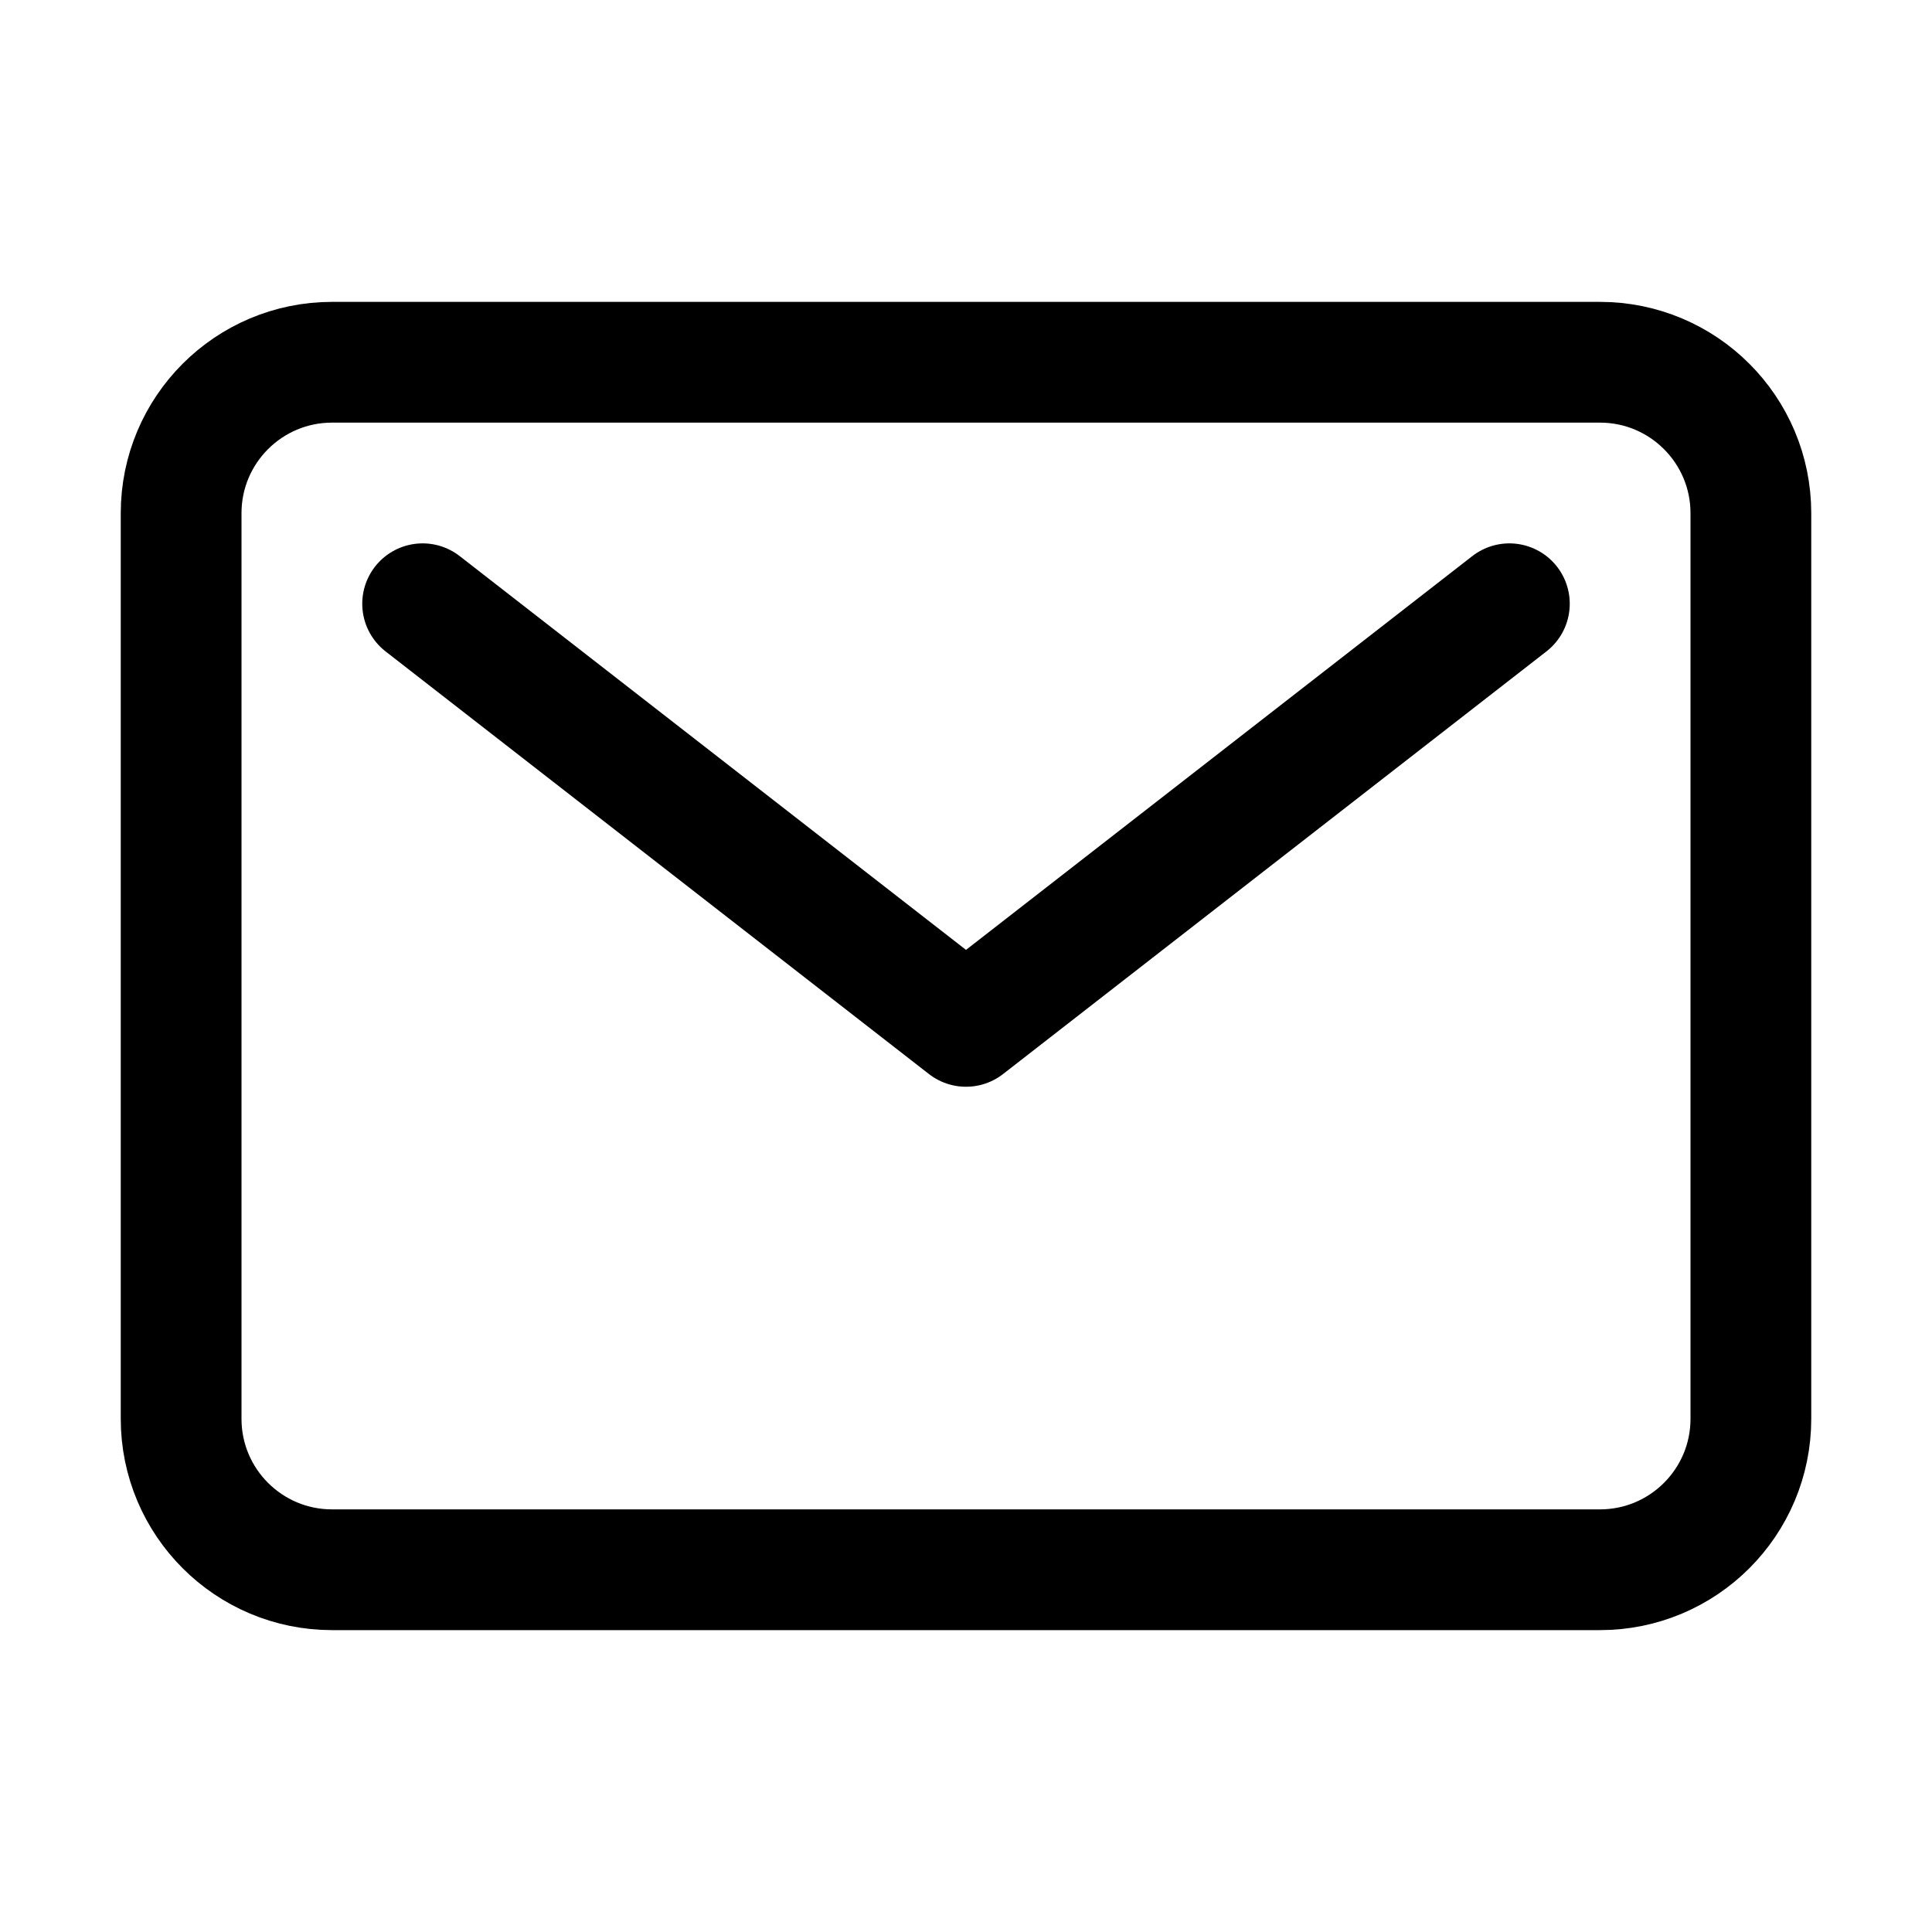
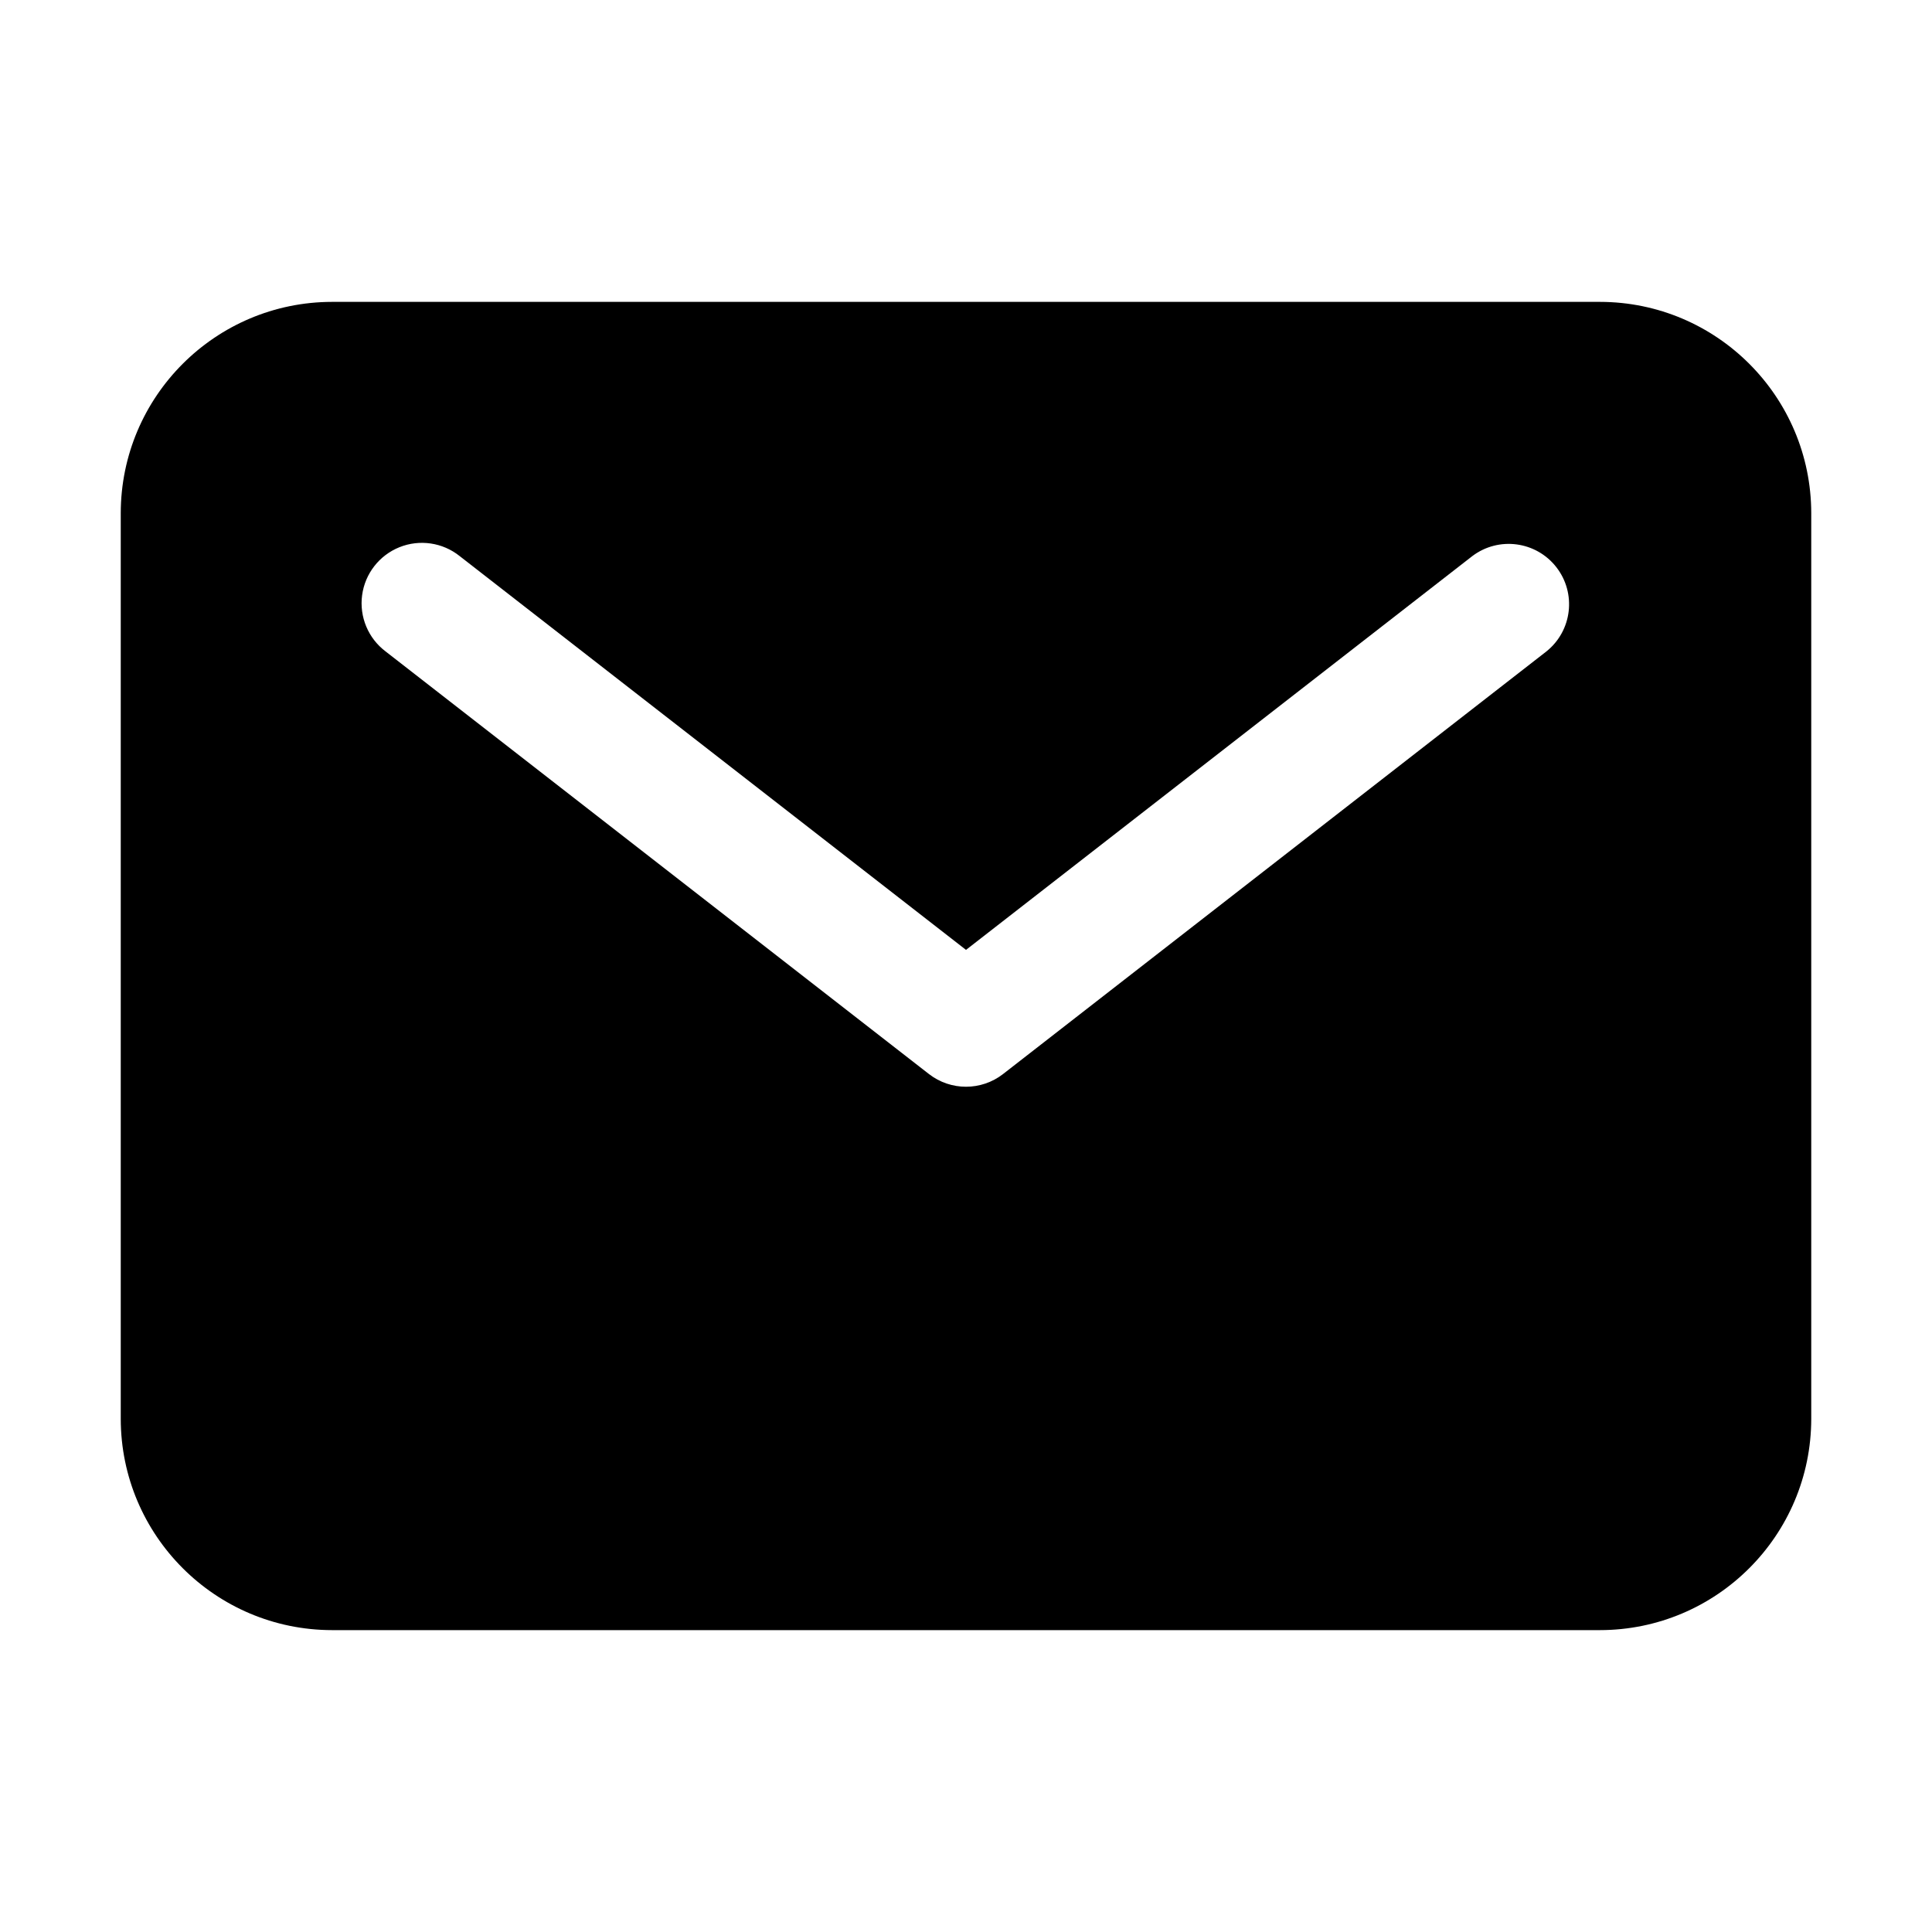
<svg xmlns="http://www.w3.org/2000/svg" class="ionicon" viewBox="0 0 512 512">
-   <rect x="48" y="96" width="416" height="320" rx="40" ry="40" fill="none" stroke="currentColor" stroke-linecap="round" stroke-linejoin="round" stroke-width="32" />
-   <path fill="none" stroke="currentColor" stroke-linecap="round" stroke-linejoin="round" stroke-width="32" d="M112 160l144 112 144-112" />
+   <path d="M424 80H88a56.06 56.06 0 00-56 56v240a56.06 56.06 0 0056 56h336a56.06 56.06 0 0056-56V136a56.06 56.06 0 00-56-56zm-14.18 92.63l-144 112a16 16 0 01-19.64 0l-144-112a16 16 0 1119.64-25.26L256 251.73l134.18-104.36a16 16 0 0119.64 25.26z" />
</svg>
